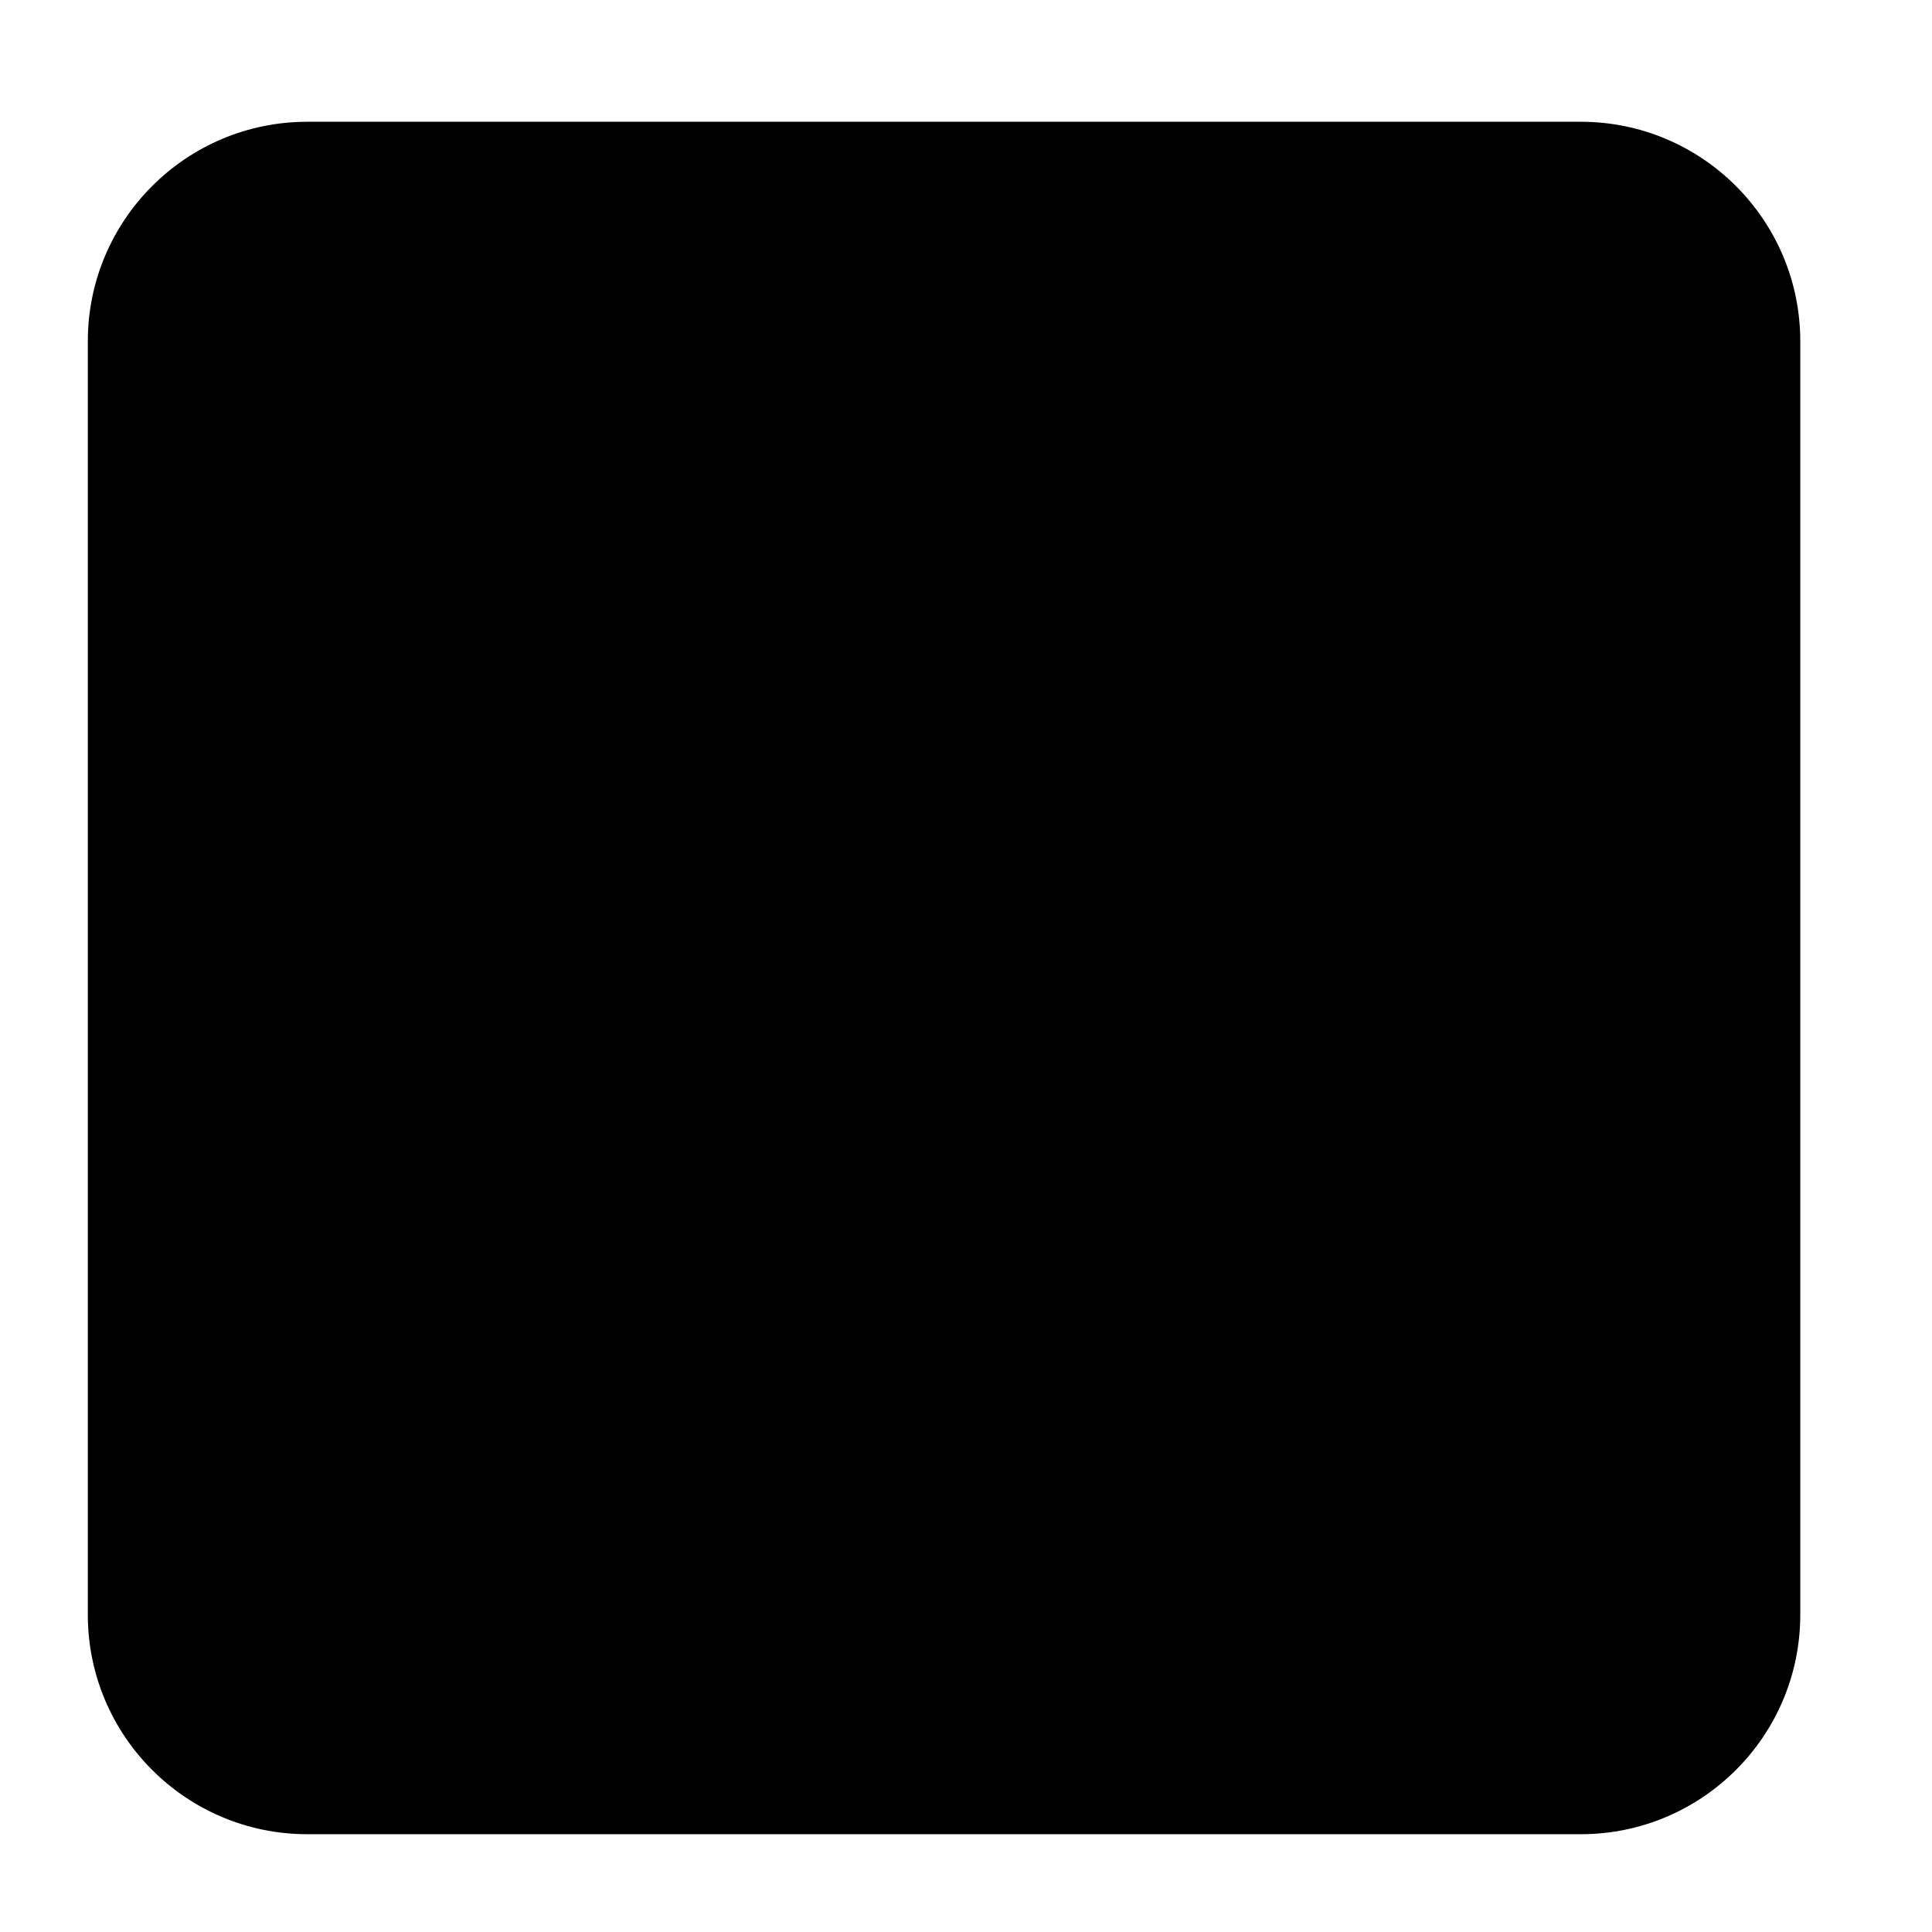
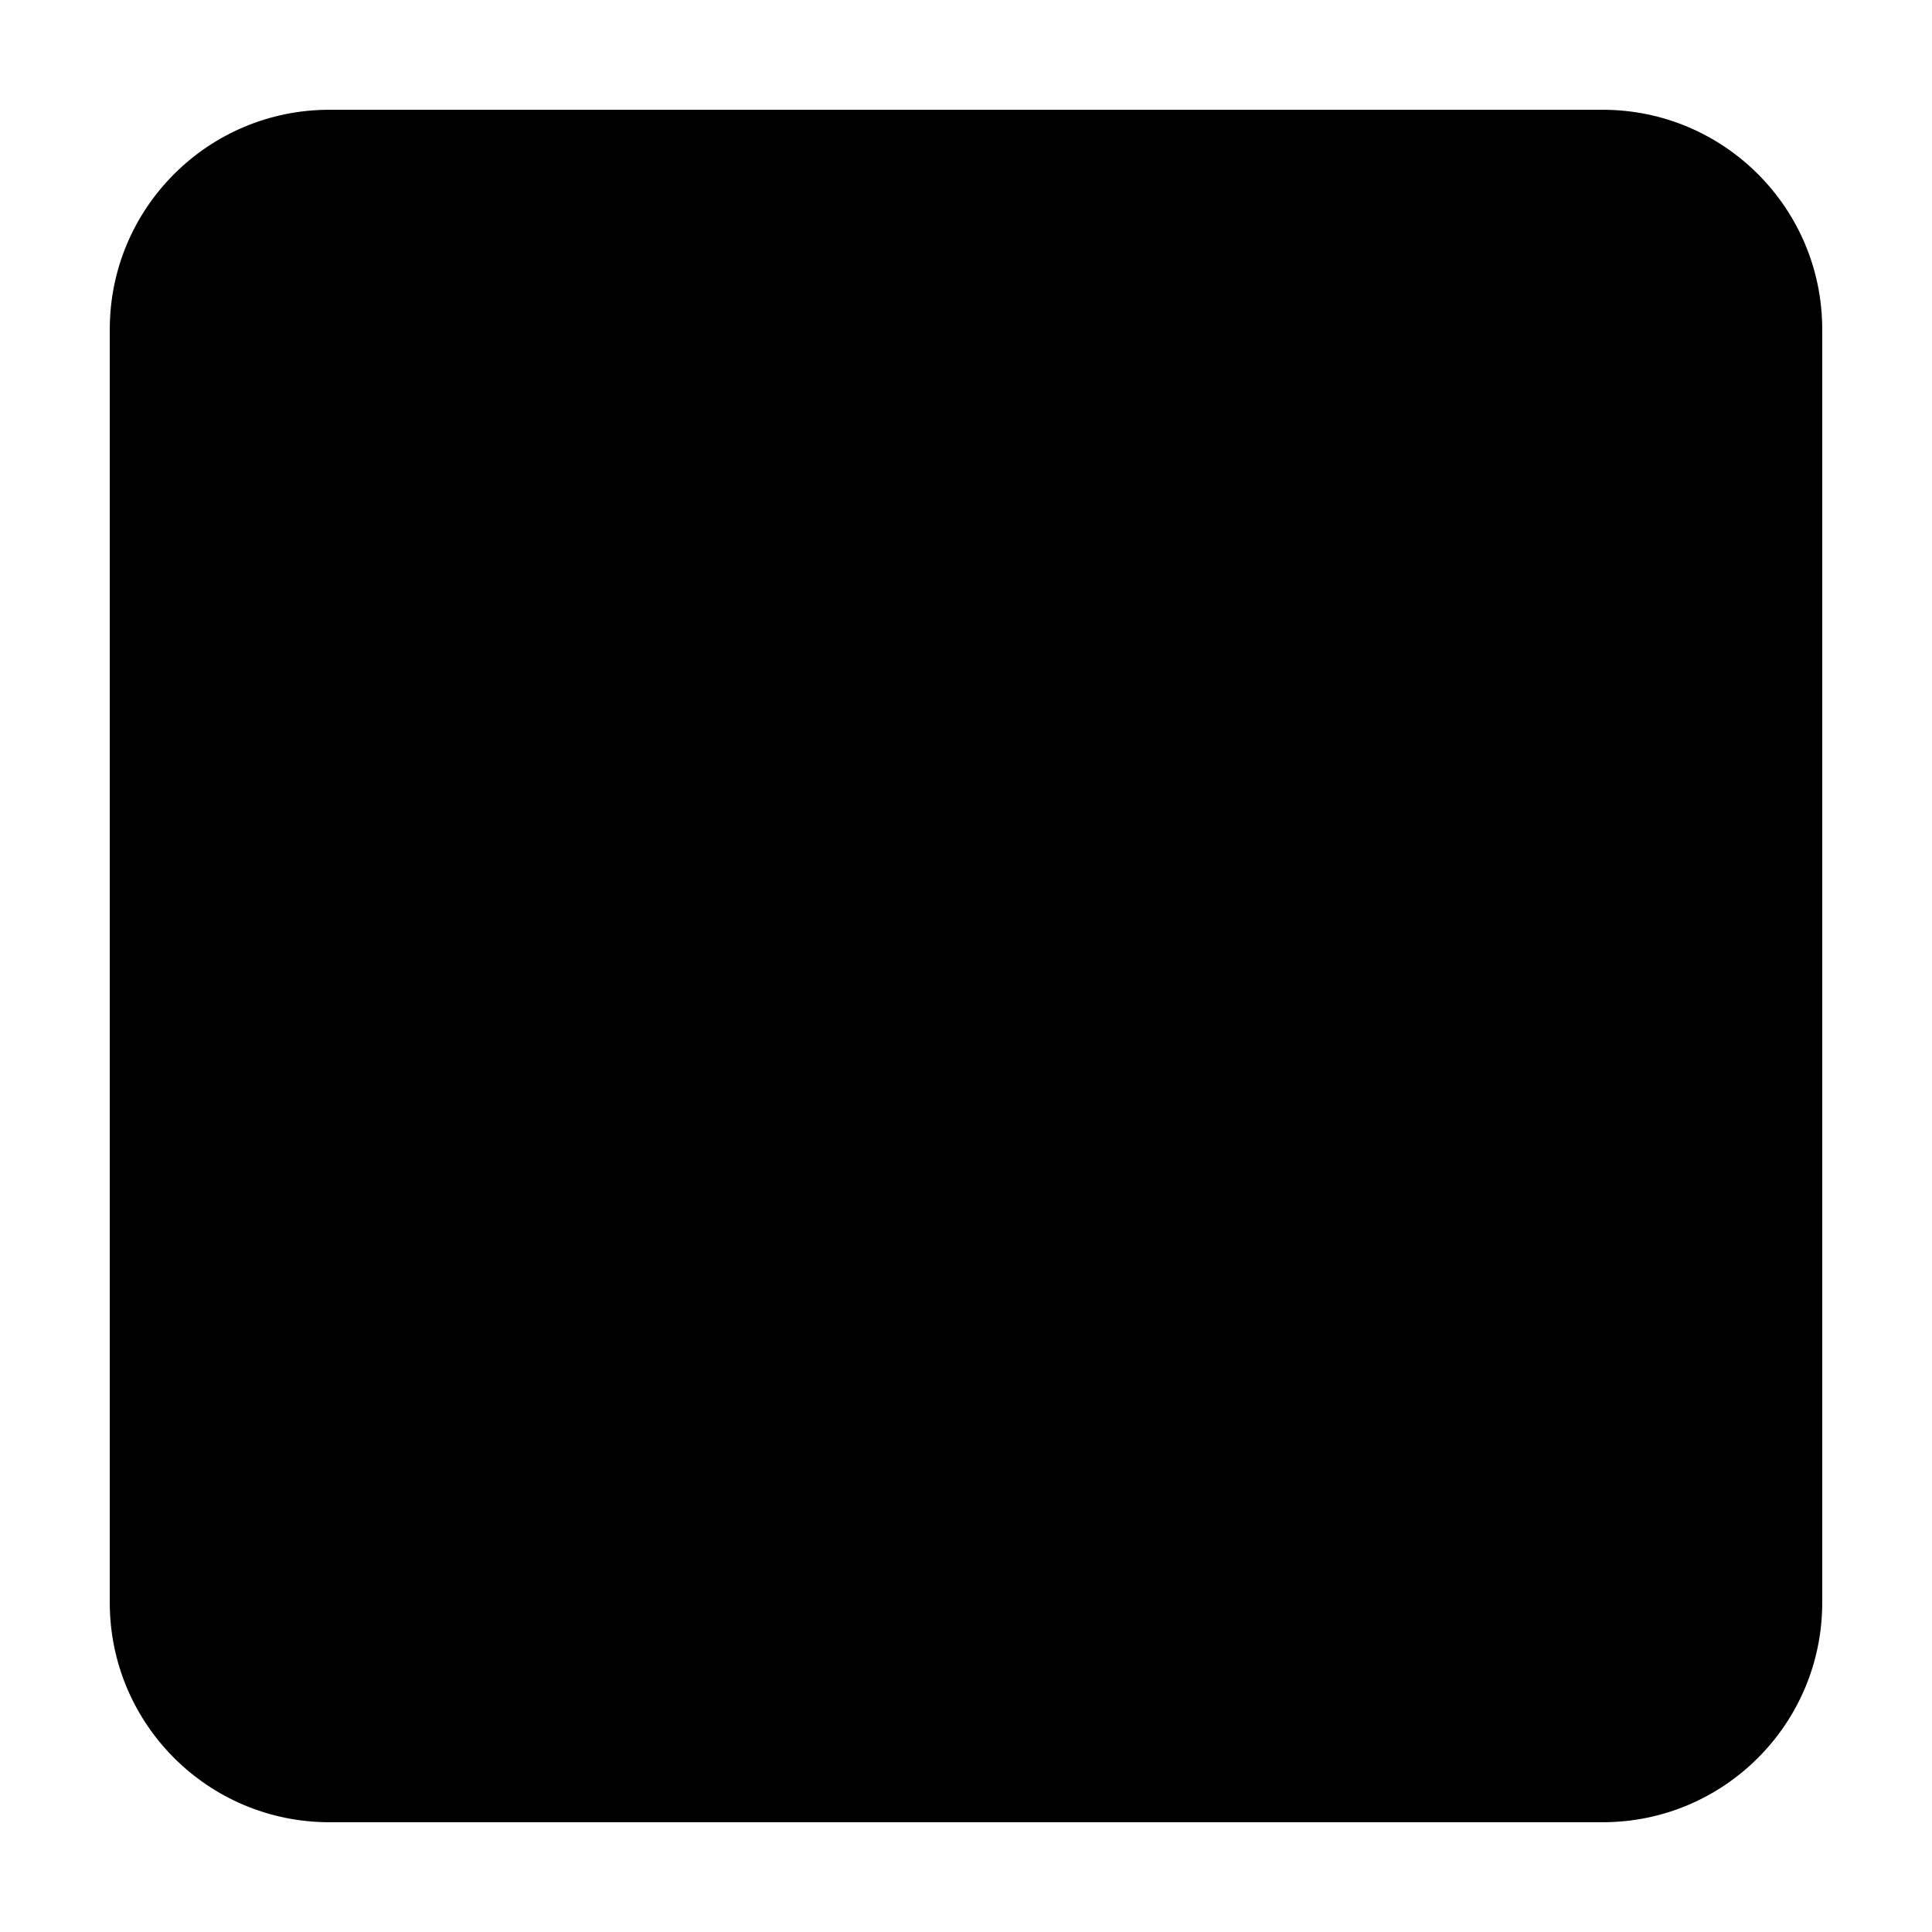
- <svg xmlns="http://www.w3.org/2000/svg" viewBox="152 0 44 44">
+ <svg xmlns="http://www.w3.org/2000/svg" viewBox="151.5 0.273 44 44">
  <path d="M188 2.773C190.761 2.773 193 5.012 193 7.773V36.773C193 39.535 190.761 41.773 188 41.773H159C156.239 41.773 154 39.535 154 36.773V7.773C154 5.012 156.239 2.773 159 2.773H188Z" />
</svg>
